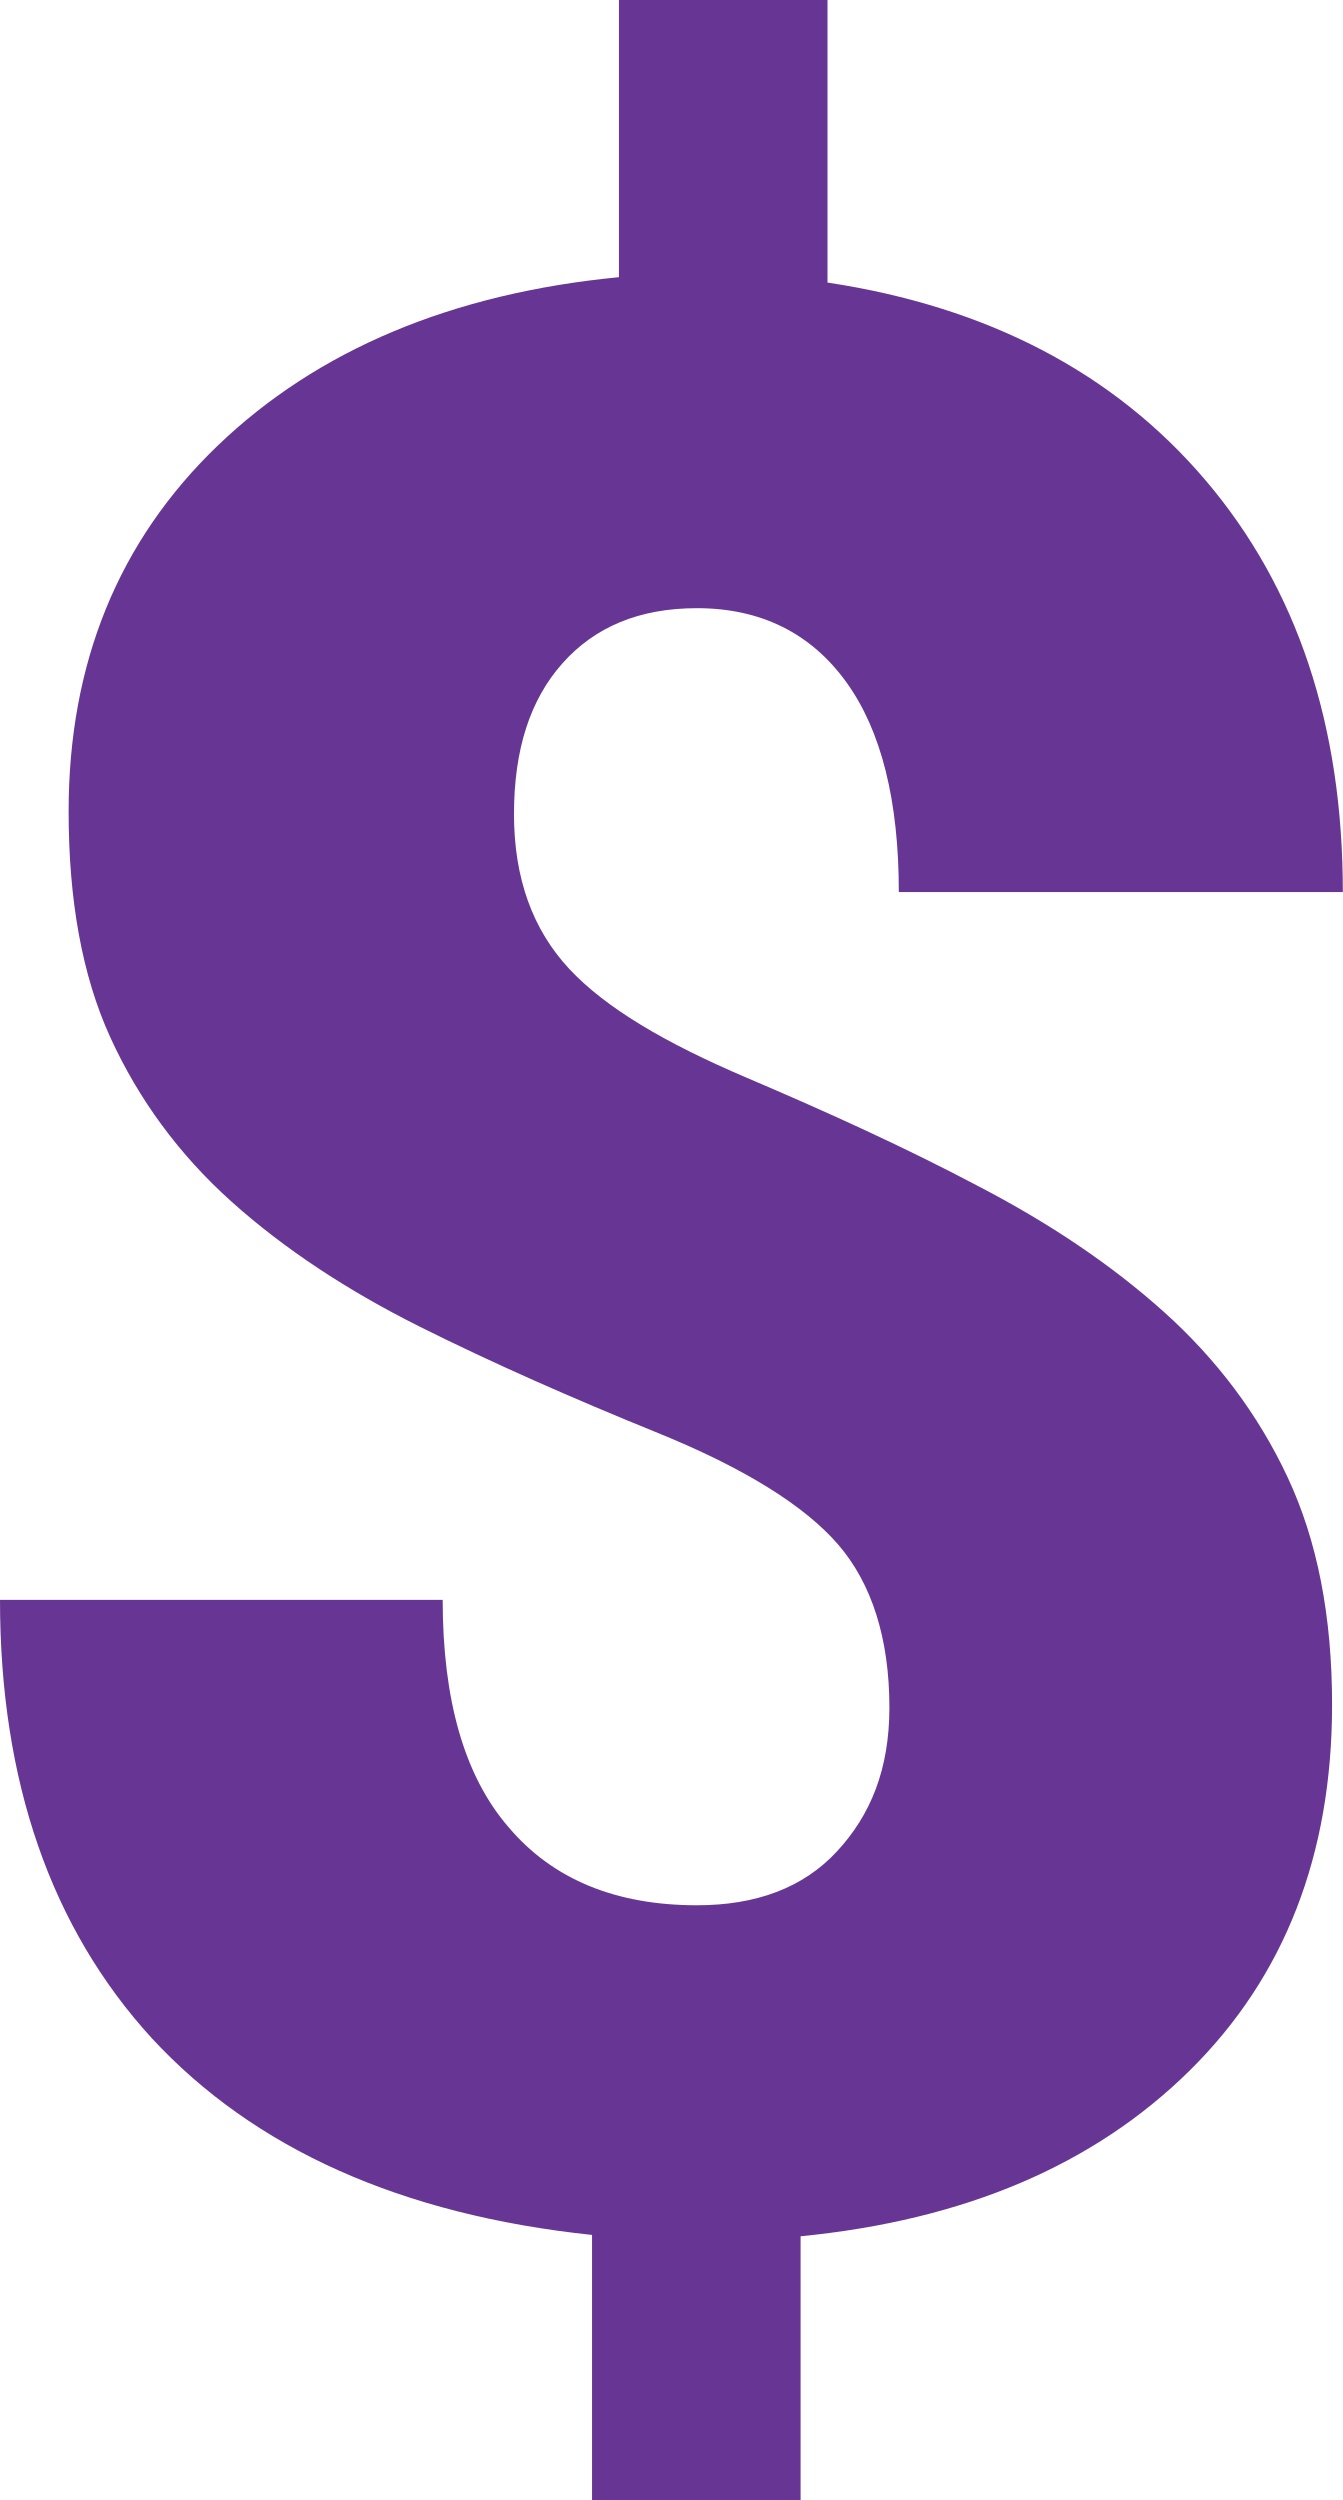
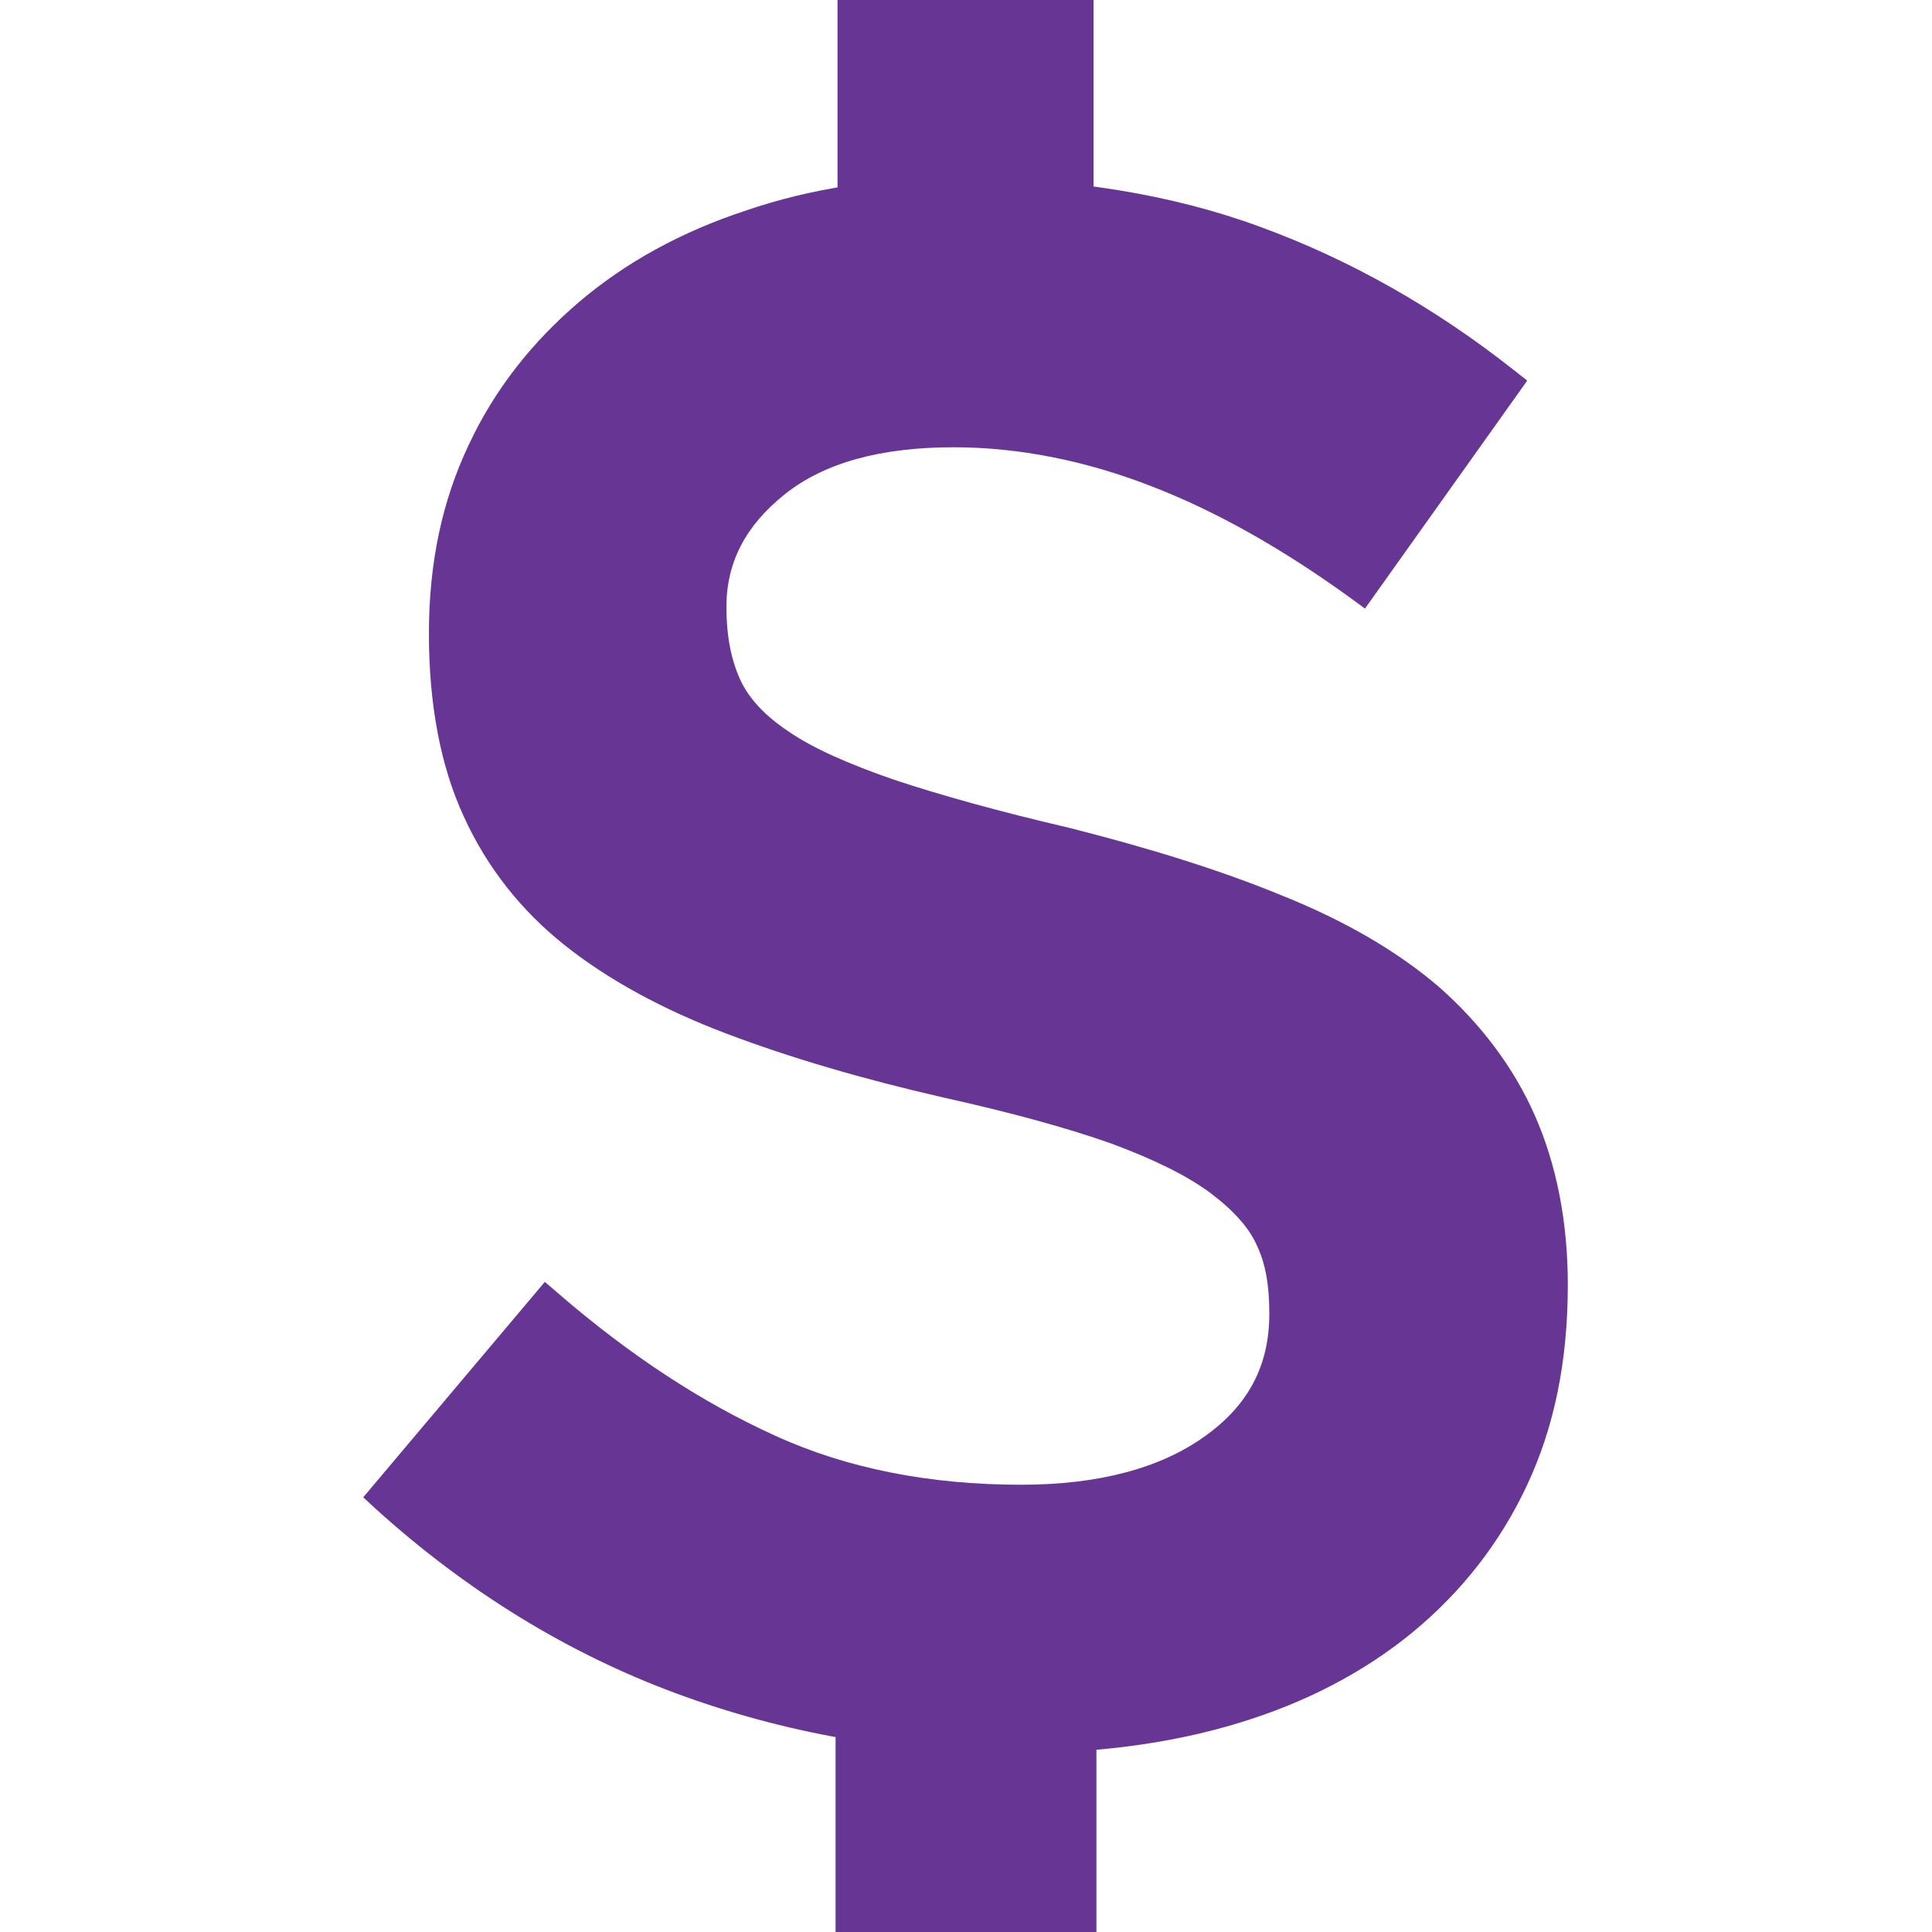
- <svg xmlns="http://www.w3.org/2000/svg" version="1.1" id="Layer_1" x="0px" y="0px" width="99.8px" height="185.8px" viewBox="0 0 99.8 185.8" enable-background="new 0 0 99.8 185.8" xml:space="preserve">
+ <svg xmlns="http://www.w3.org/2000/svg" version="1.1" id="Layer_1" x="0px" y="0px" width="200px" height="200px" viewBox="0 0 200 200" enable-background="new 0 0 200 200" xml:space="preserve">
  <g>
-     <path fill="#673695" d="M66.1,126.9c0-5.1-1.3-9.2-3.8-12.1s-7-5.7-13.4-8.3c-6.4-2.6-12.3-5.2-17.7-7.9c-5.4-2.7-10.1-5.8-14-9.3   s-6.9-7.6-9-12.2c-2.1-4.6-3.1-10.2-3.1-16.8c0-11,3.7-20.1,11.1-27.2S33.6,21.8,46,20.6V0h15.5v21c11.9,1.8,21.3,6.7,28.1,14.7   c6.8,8,10.2,18.2,10.2,30.6h-33c0-6.8-1.3-12-3.9-15.6c-2.6-3.6-6.3-5.5-11.1-5.5c-4.3,0-7.6,1.4-10,4.1c-2.4,2.7-3.6,6.4-3.6,11.2   c0,4.8,1.4,8.6,4.1,11.5s7.1,5.5,13.2,8.1c6.1,2.6,11.8,5.2,17.1,8c5.4,2.8,10,5.9,13.9,9.4c3.9,3.5,7,7.6,9.2,12.3   c2.2,4.7,3.3,10.3,3.3,16.9c0,11.1-3.5,20.2-10.6,27.2c-7.1,7-16.7,11.1-28.9,12.3v19.6H44v-19.7c-14.2-1.5-25.1-6.4-32.7-14.6   C3.8,143.3,0,132.4,0,118.9h32.9c0,7.4,1.6,13.1,4.9,16.9c3.3,3.9,8,5.8,14,5.8c4.4,0,7.9-1.3,10.4-4S66.1,131.5,66.1,126.9z" />
+     <path fill="#673695" d="M105.1,181.5c-12.2,0-24-2.1-35.1-6.2c-11.1-4.1-21.6-10.5-31.1-19.1l-1.3-1.2l18.8-22.3l1.4,1.2   c7.4,6.4,14.9,11.3,22.4,14.7c7.4,3.4,16,5.1,25.5,5.1c8,0,14.4-1.7,19-5c4.5-3.2,6.7-7.3,6.7-12.7c0-3-0.4-5.2-1.3-7.1   c-0.8-1.8-2.4-3.6-4.8-5.4c-2.4-1.8-5.9-3.5-10.2-5.1c-4.5-1.6-10.3-3.2-17.5-4.8c-8.3-1.9-15.8-4.1-22.4-6.6   c-6.6-2.5-12.3-5.6-16.8-9.2C54,94.3,50.4,89.8,48,84.5c-2.4-5.2-3.6-11.6-3.6-18.9c0-7.4,1.4-13.8,4.1-19.5   c2.7-5.8,6.6-10.7,11.4-14.8c4.8-4.1,10.6-7.3,17.3-9.5c6.7-2.3,14-3.4,21.9-3.4c11.6,0,22.2,1.7,31.4,5.1   c9.3,3.4,18.1,8.4,26.2,14.8l1.4,1.1l-16.8,23.6l-1.5-1.1c-6.9-5-13.9-9-20.7-11.6c-6.7-2.6-13.6-4-20.4-4   c-7.5,0-13.4,1.6-17.5,4.9c-4,3.2-6,7-6,11.6c0,3.1,0.5,5.5,1.4,7.5c0.9,2,2.6,3.8,5,5.4c2.6,1.8,6.3,3.4,10.9,5   c4.8,1.6,10.9,3.3,18.2,5c8.3,2.1,15.7,4.4,22,7c6.5,2.6,12,5.8,16.3,9.5c4.3,3.8,7.7,8.3,9.9,13.3c2.2,5,3.4,10.9,3.4,17.5   c0,7.9-1.4,14.7-4.2,20.7c-2.8,6-6.8,11.1-11.9,15.3c-5,4.1-11.1,7.3-18.1,9.4C121.2,180.5,113.4,181.5,105.1,181.5z" />
+     <rect x="86.7" y="0" fill="#673695" width="26.5" height="40.1" />
+     <rect x="86.5" y="159.2" fill="#673695" width="27" height="40.8" />
  </g>
</svg>
